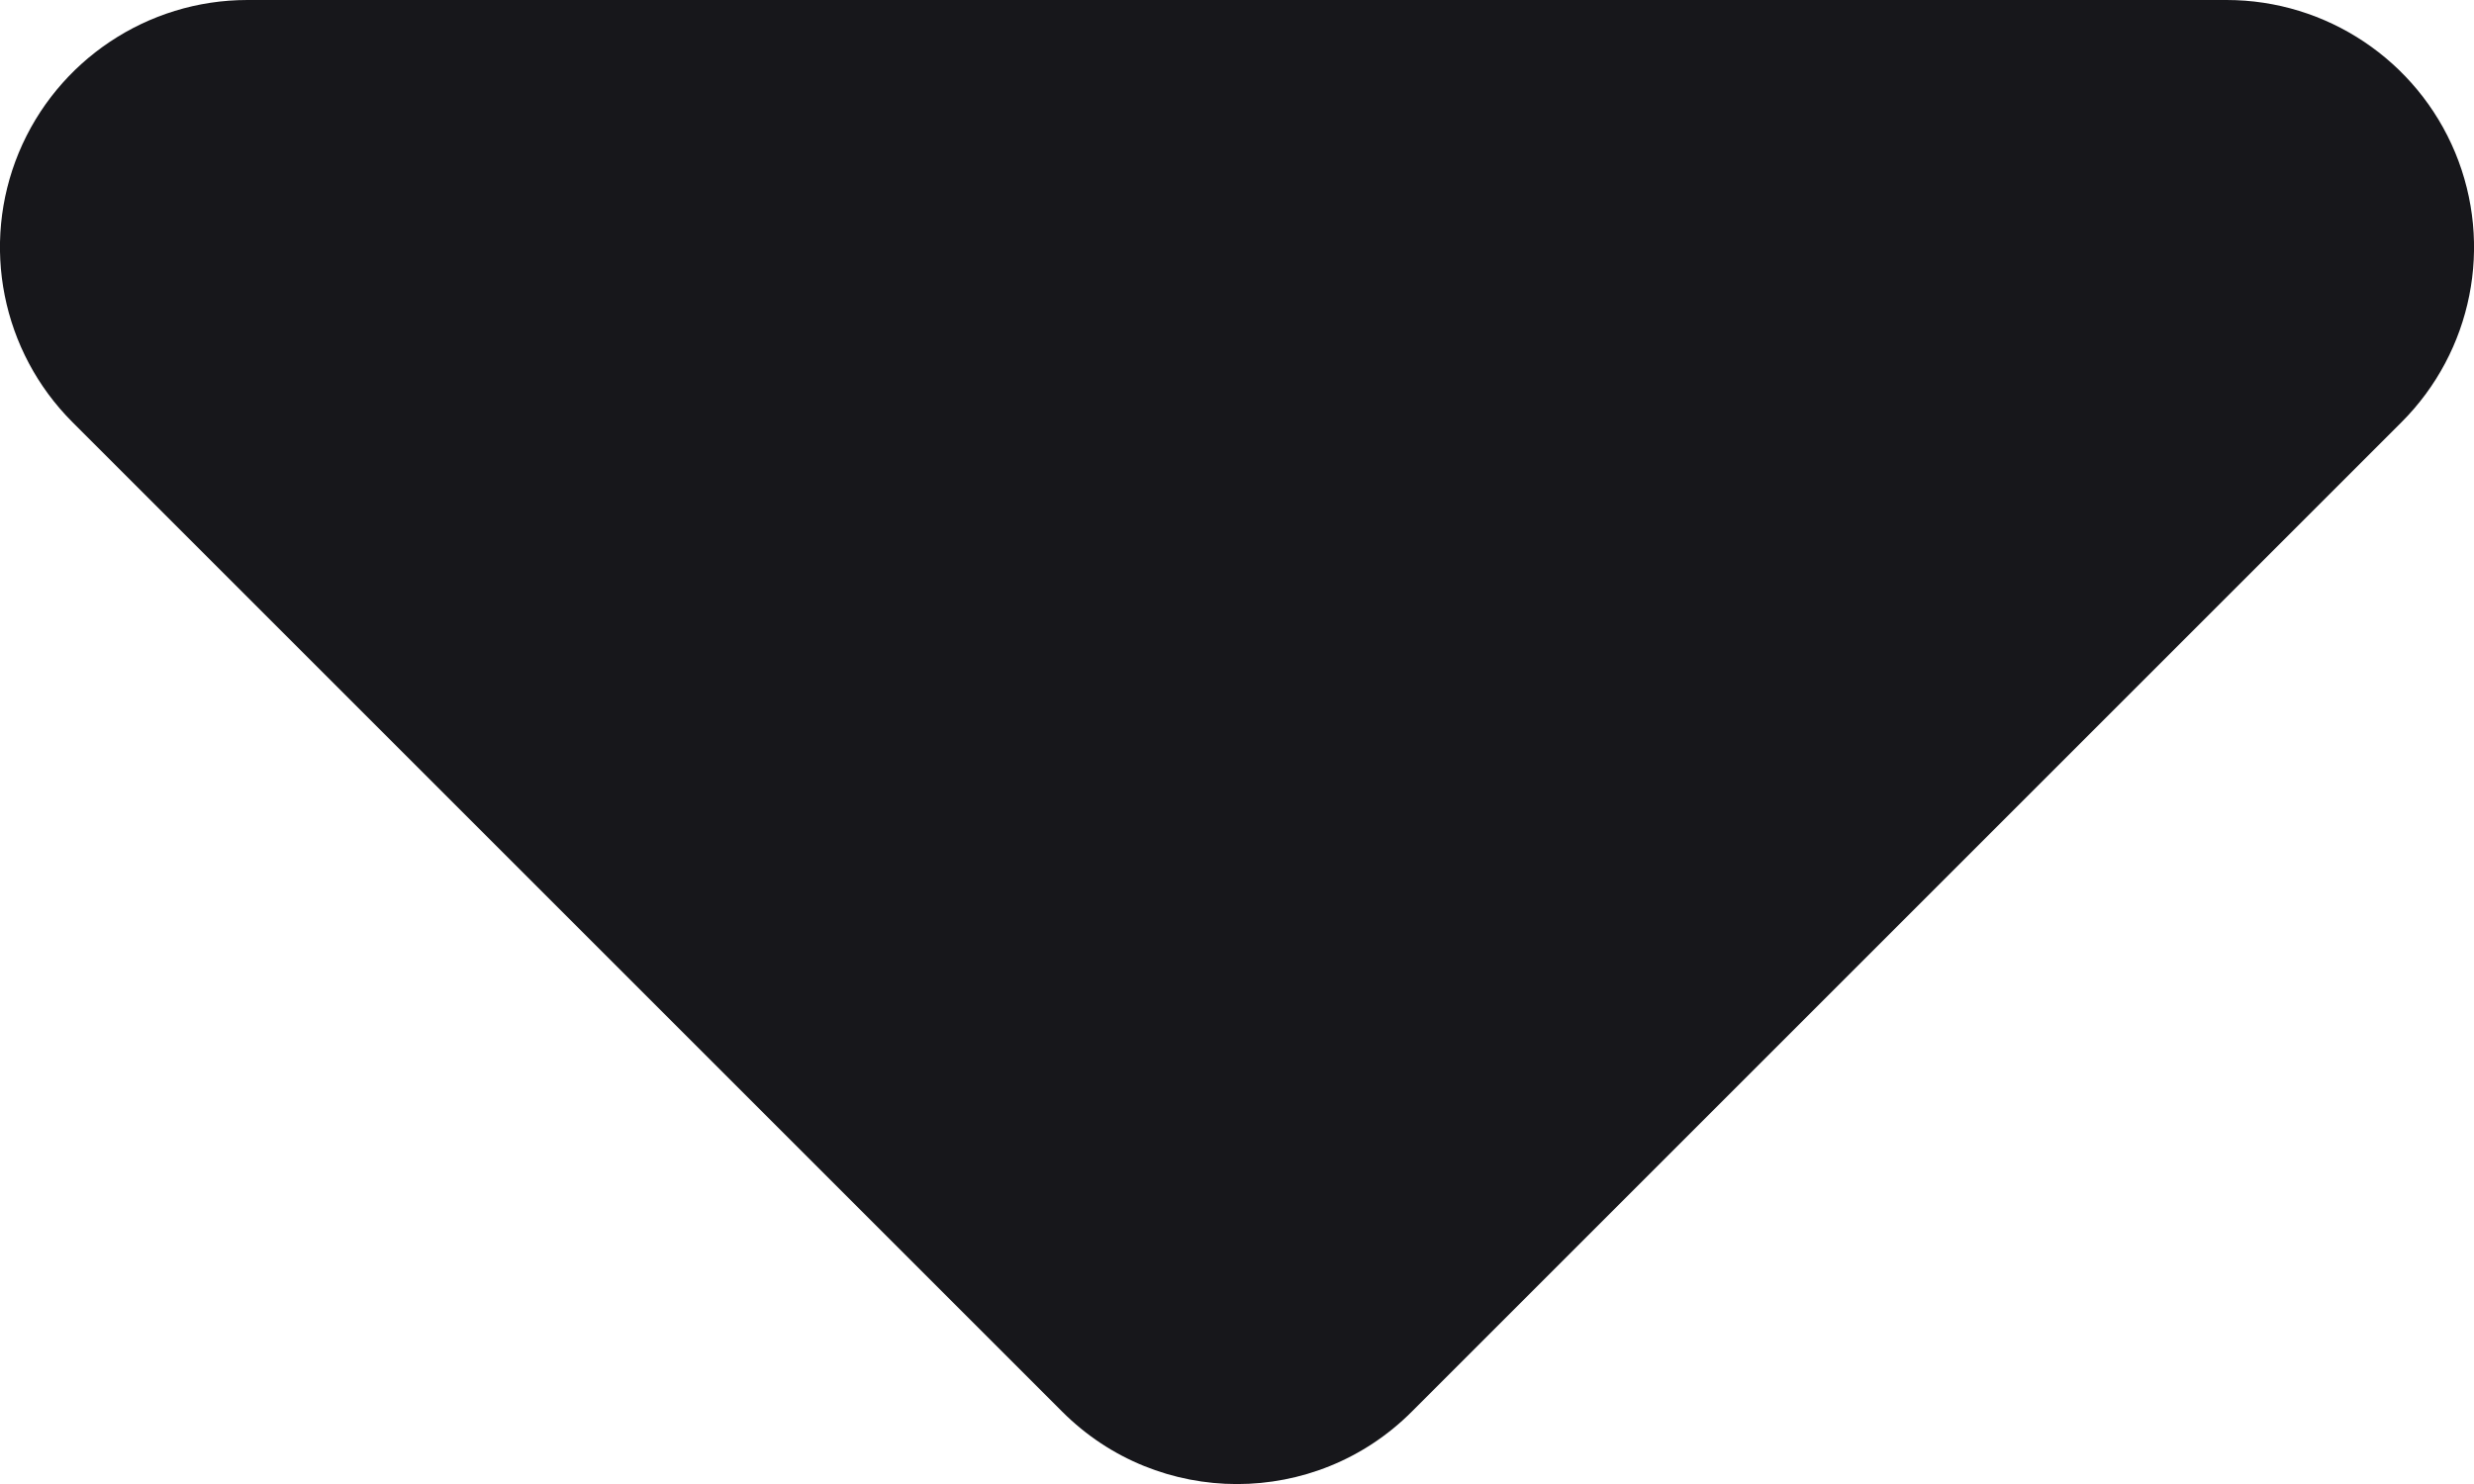
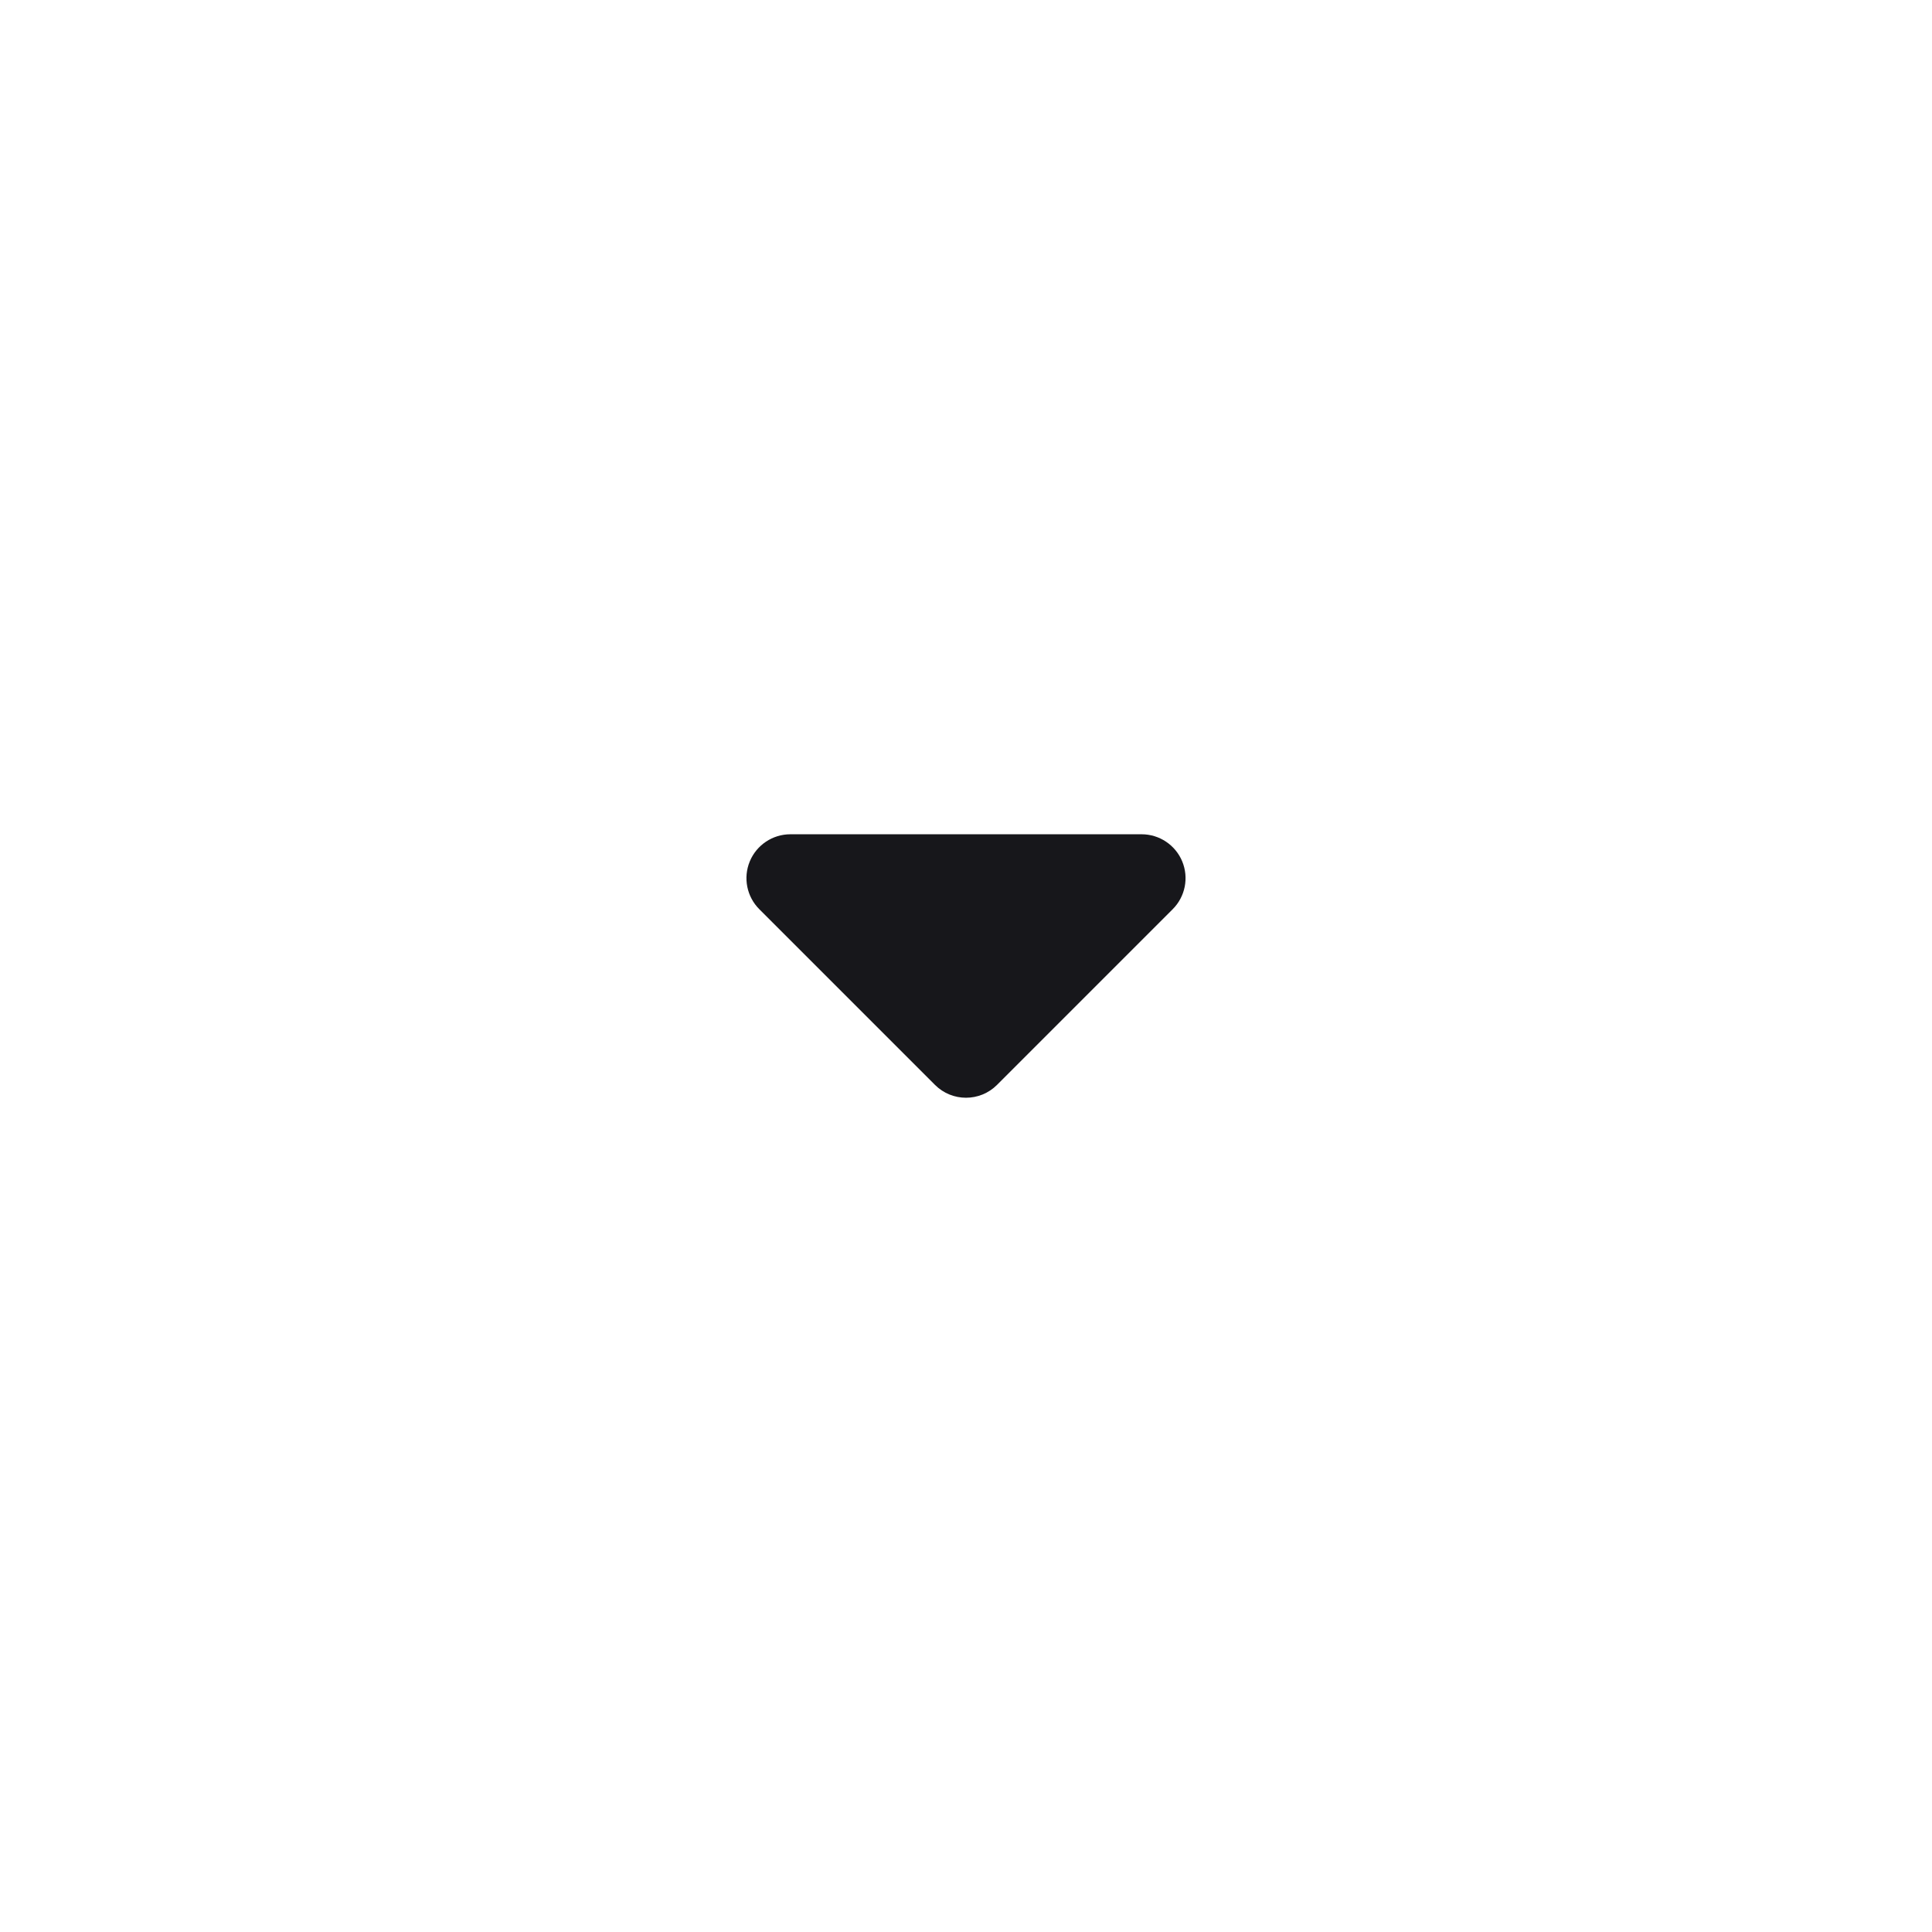
- <svg xmlns="http://www.w3.org/2000/svg" width="10" height="6" viewBox="0 0 10 6" fill="none">
-   <path d="M9 1H1L5 5L9 1Z" fill="#17171B" />
-   <path d="M1 1V0C0.596 0 0.231 0.244 0.076 0.617C-0.079 0.991 0.007 1.421 0.293 1.707L1 1ZM9 1L9.707 1.707C9.993 1.421 10.079 0.991 9.924 0.617C9.769 0.244 9.404 0 9 0V1ZM5 5L4.293 5.707C4.683 6.098 5.317 6.098 5.707 5.707L5 5ZM1 2H9V0H1V2ZM8.293 0.293L4.293 4.293L5.707 5.707L9.707 1.707L8.293 0.293ZM5.707 4.293L1.707 0.293L0.293 1.707L4.293 5.707L5.707 4.293Z" fill="#17171B" />
+ <svg xmlns="http://www.w3.org/2000/svg" width="44" height="44" viewBox="0 0 44 44" fill="none">
+   <path d="M26 20H18L22 24L26 20Z" fill="#17171B" />
+   <path d="M18 20V19C17.596 19 17.231 19.244 17.076 19.617C16.921 19.991 17.007 20.421 17.293 20.707L18 20ZM26 20L26.707 20.707C26.993 20.421 27.079 19.991 26.924 19.617C26.769 19.244 26.404 19 26 19V20ZM22 24L21.293 24.707C21.683 25.098 22.317 25.098 22.707 24.707L22 24ZM18 21H26V19H18V21ZM25.293 19.293L21.293 23.293L22.707 24.707L26.707 20.707L25.293 19.293ZM22.707 23.293L18.707 19.293L17.293 20.707L21.293 24.707L22.707 23.293Z" fill="#17171B" />
</svg>
